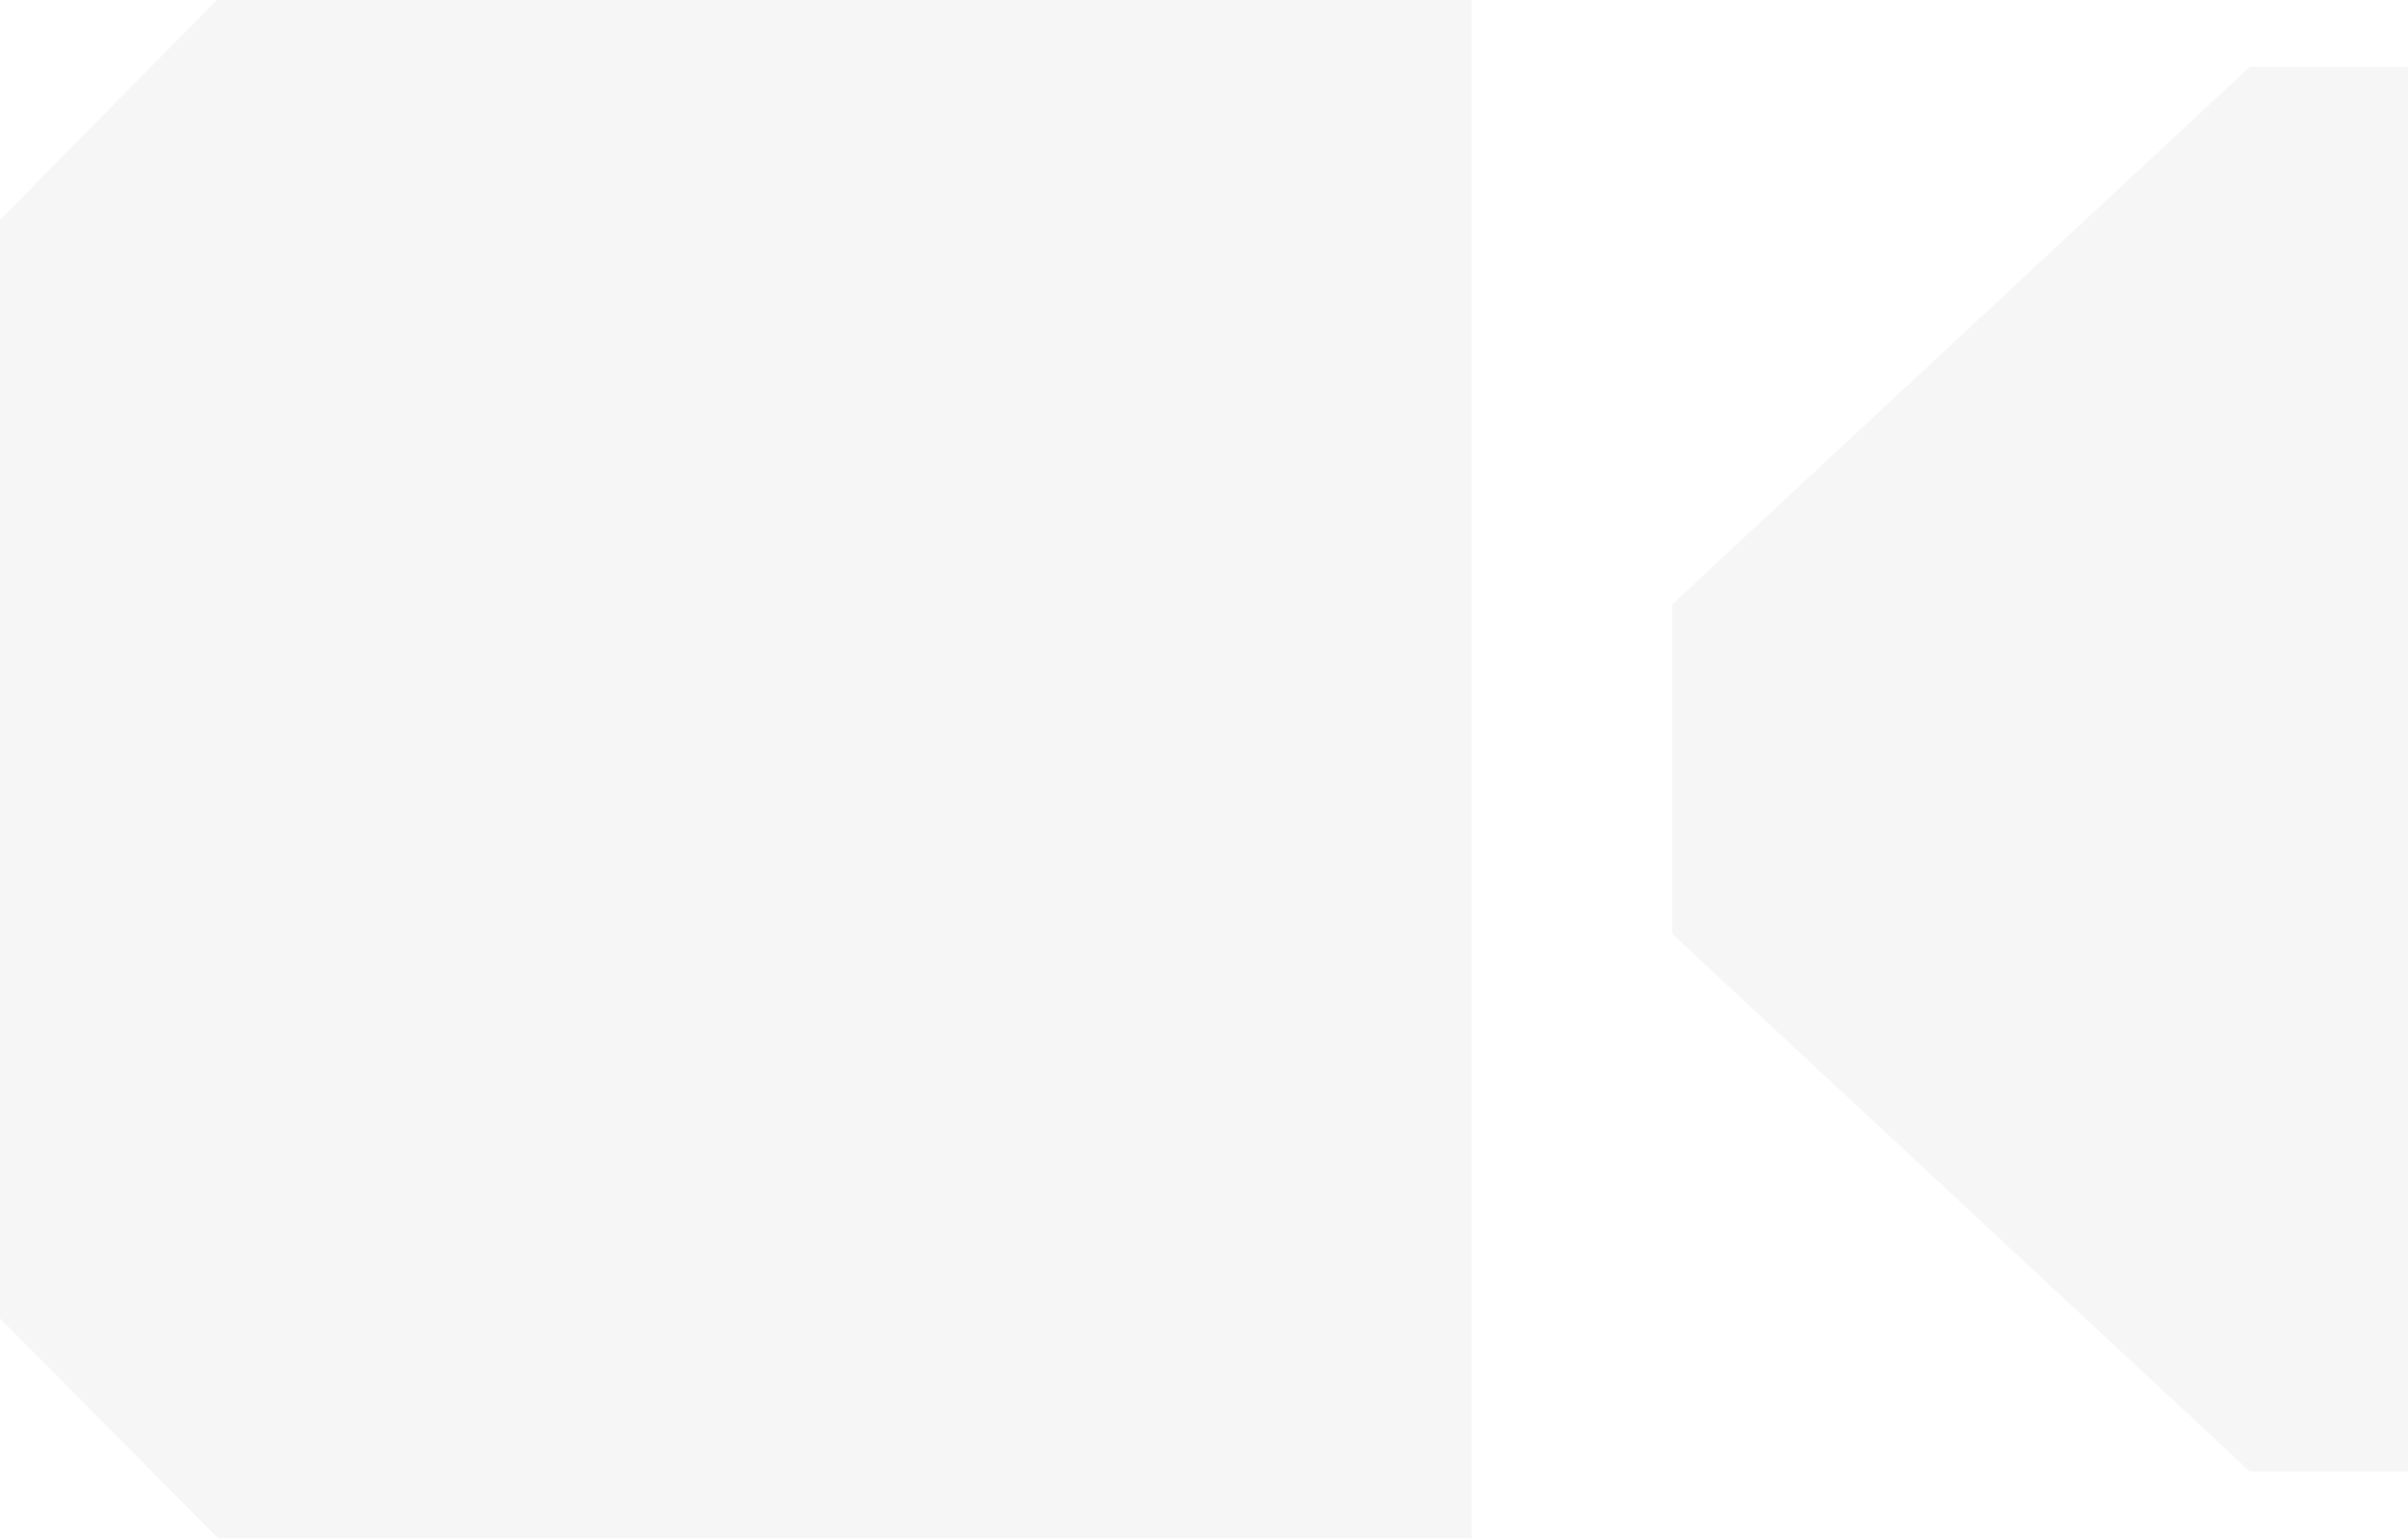
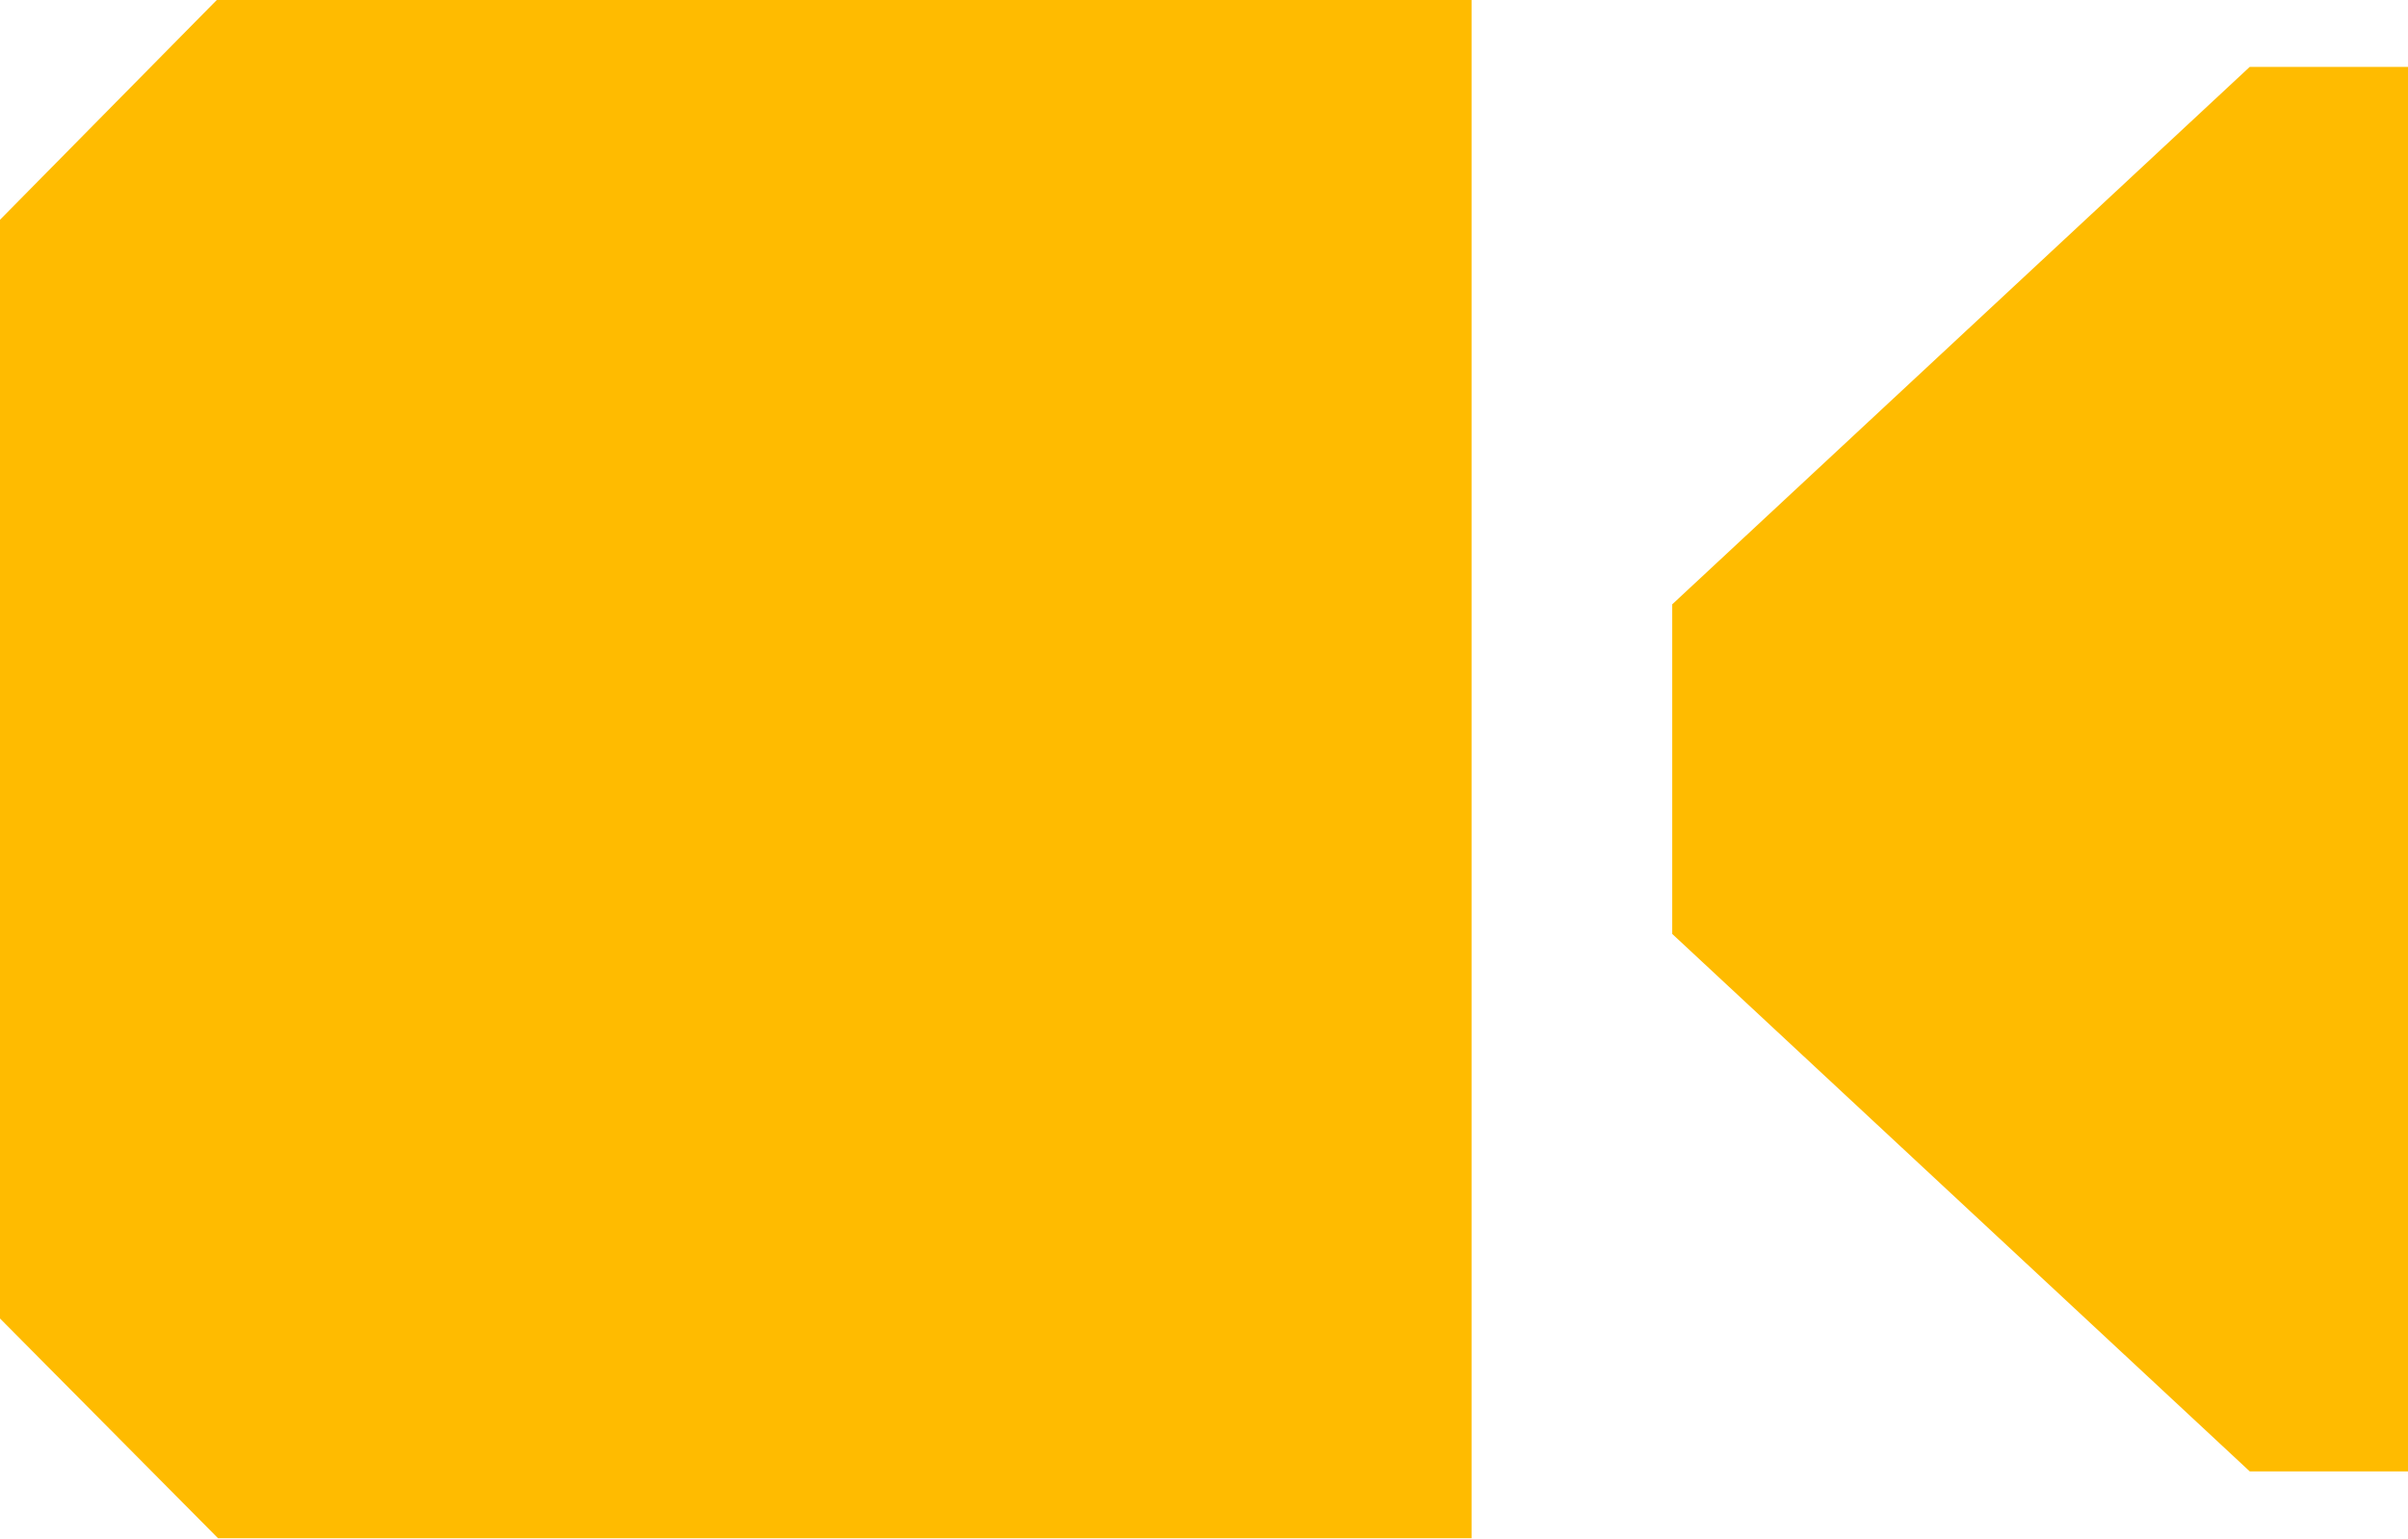
<svg xmlns="http://www.w3.org/2000/svg" width="36" height="23" viewBox="0 0 36 23">
-   <path d="M3.241 0l-3.241 3.286v16.428l3.26 3.286h18.74v-23h-18.759m30.393 1l-8.634 8.036v4.928l8.634 8.036h2.366v-21h-2.366" fill="#f6f6f6" />
+   <path d="M3.241 0l-3.241 3.286v16.428l3.26 3.286h18.74v-23h-18.759m30.393 1l-8.634 8.036v4.928l8.634 8.036h2.366v-21h-2.366" fill="#fb0" />
</svg>
